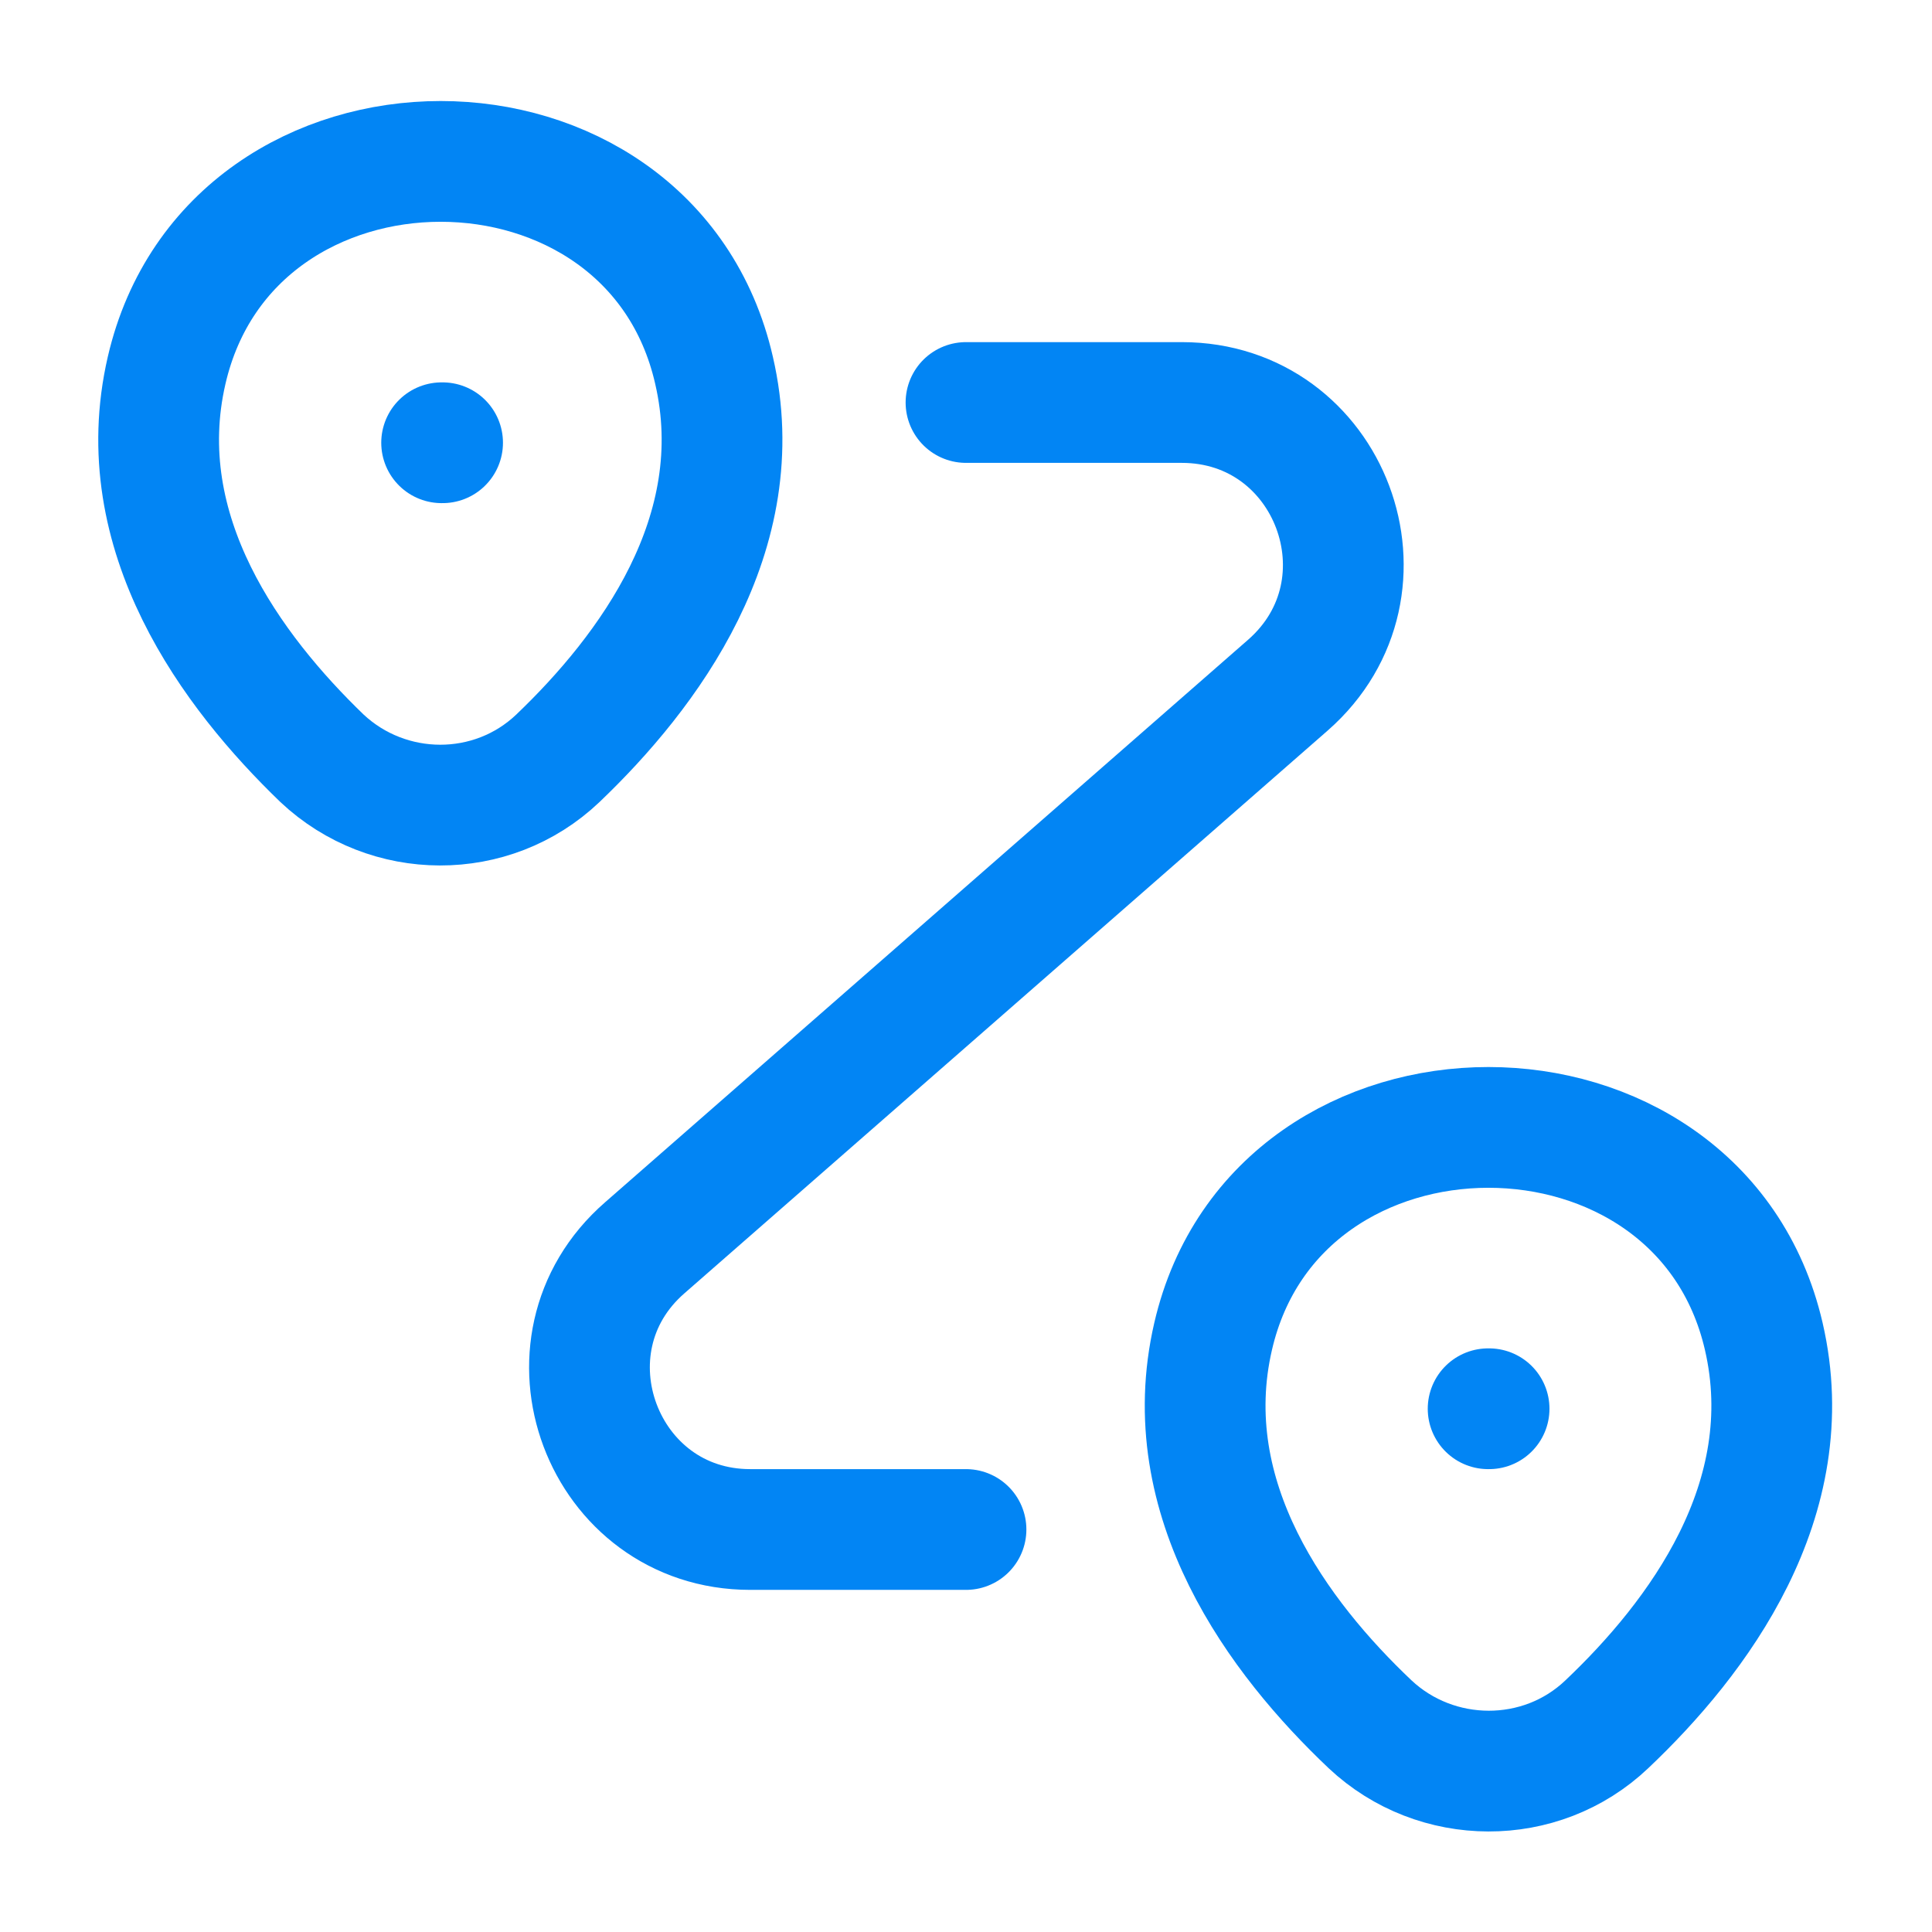
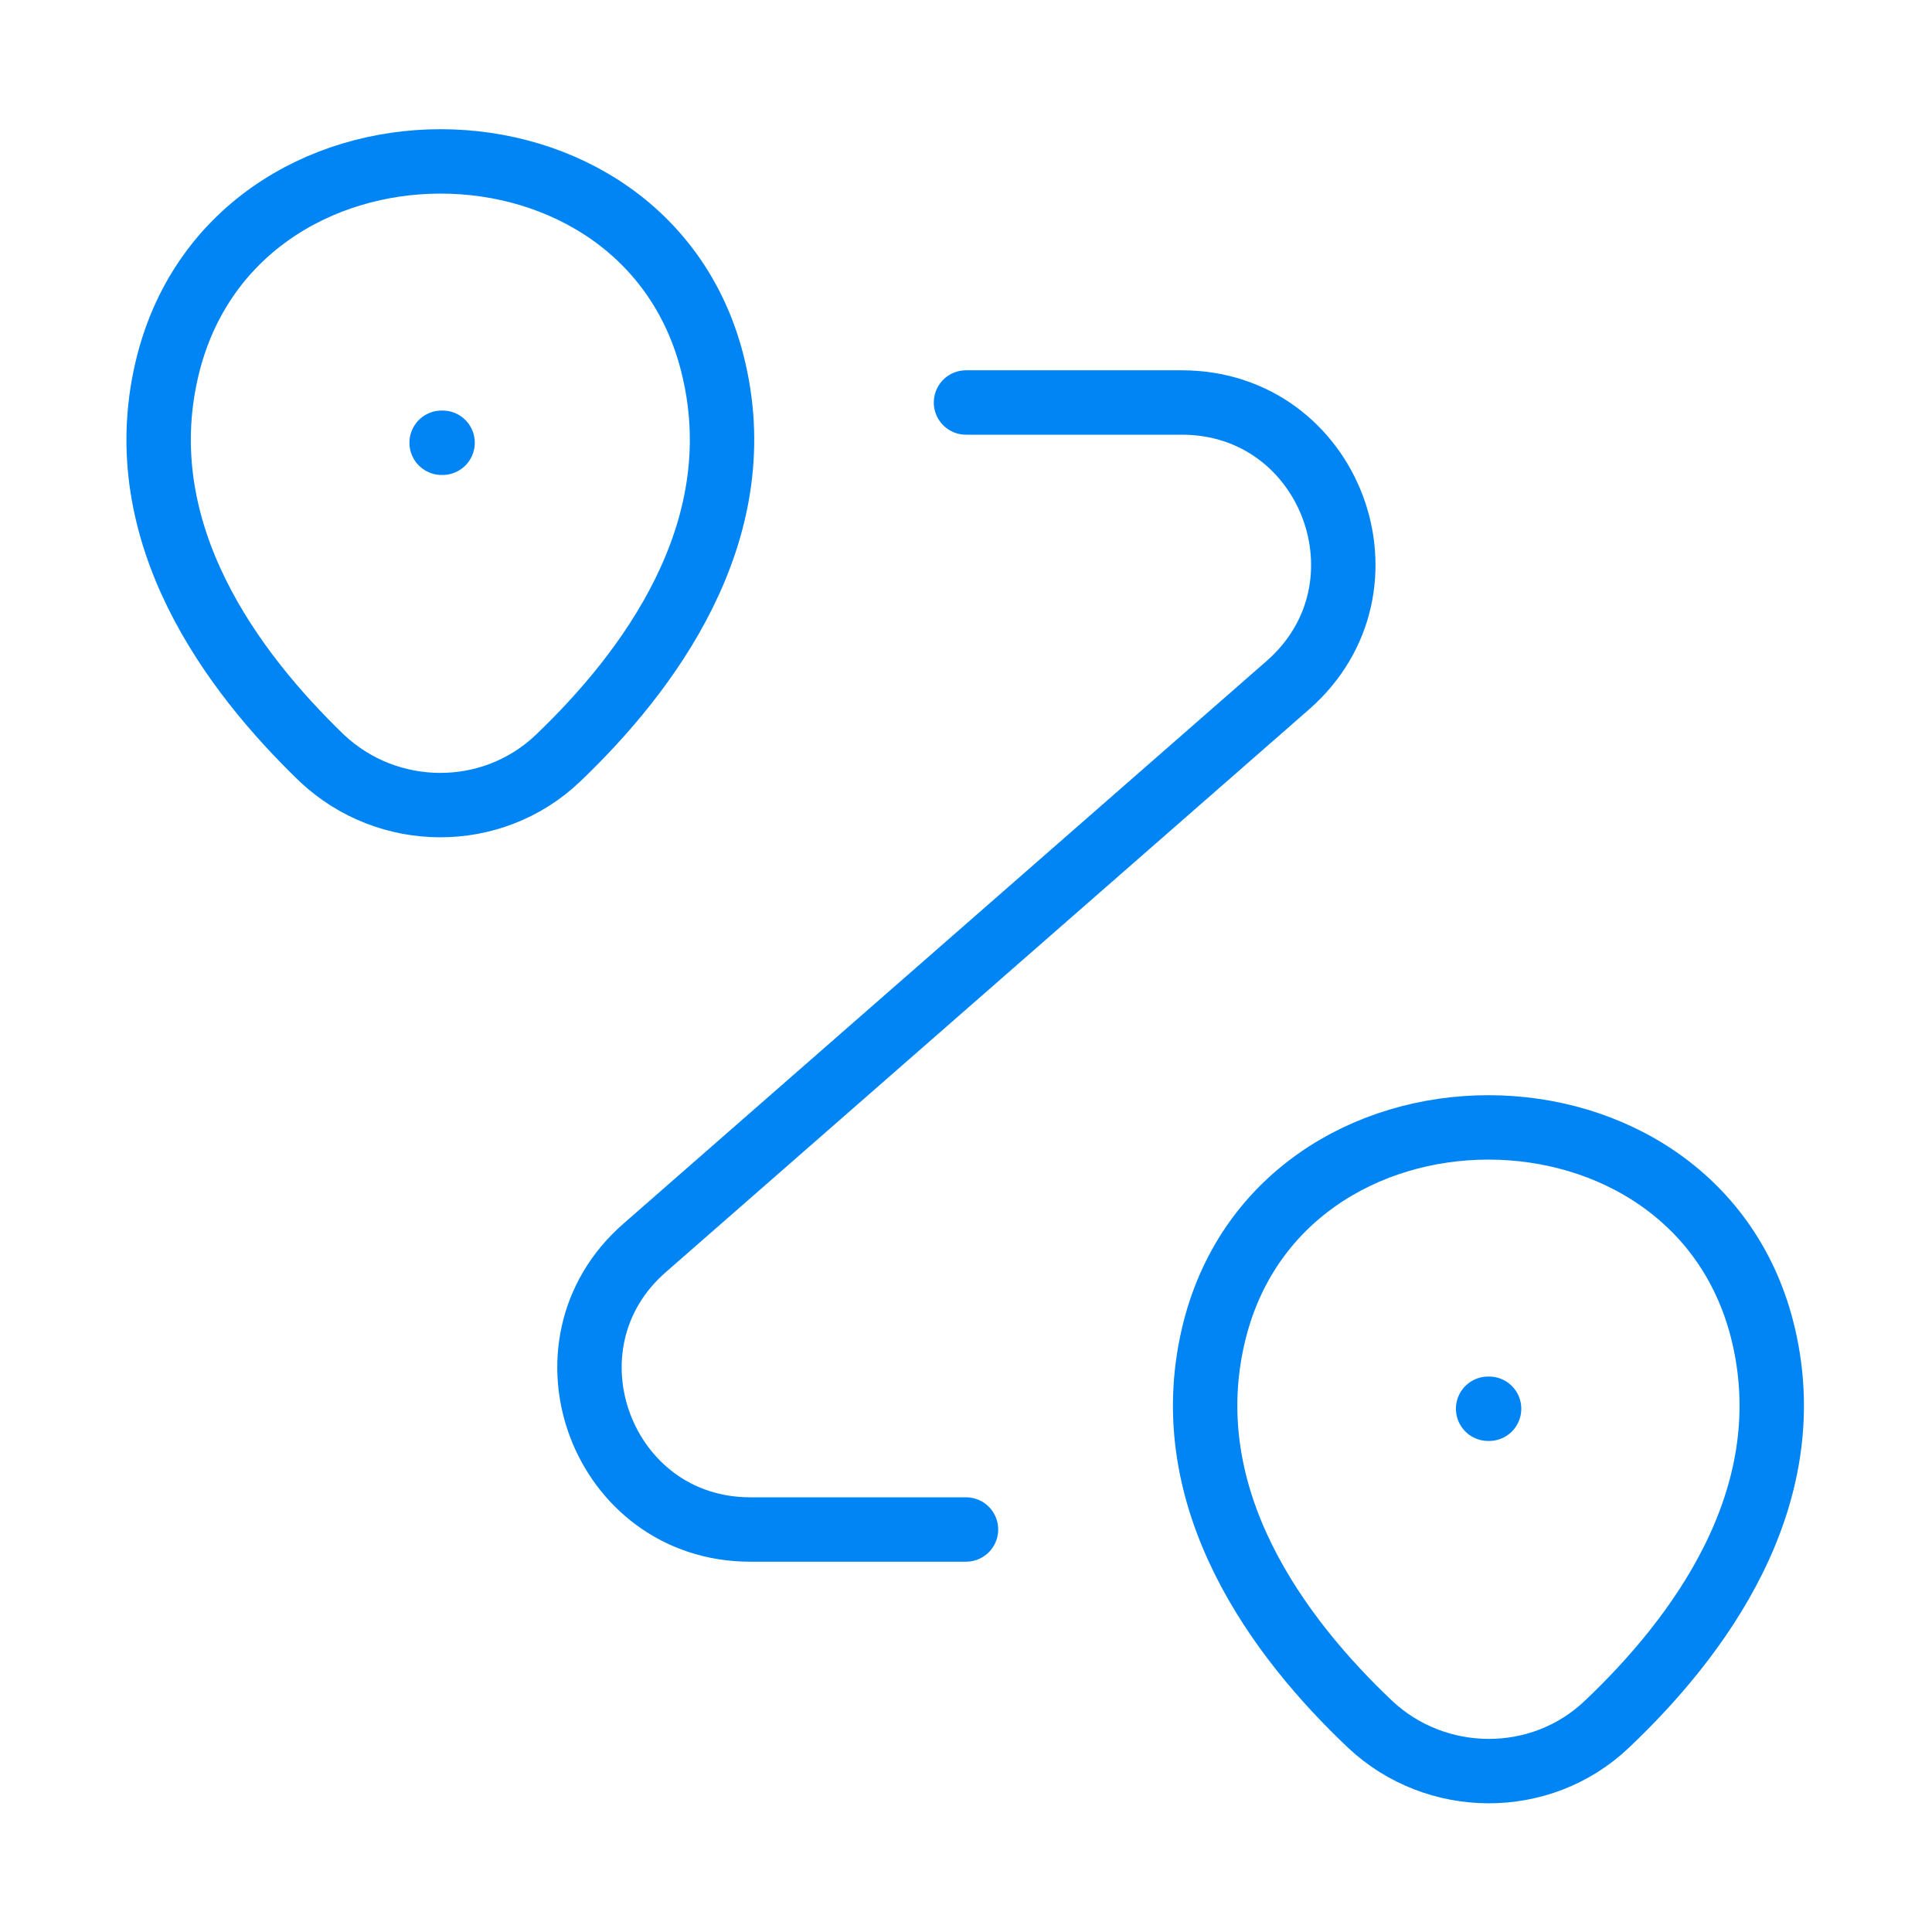
- <svg xmlns="http://www.w3.org/2000/svg" width="24" height="24" viewBox="0 0 24 24" fill="none">
-   <path d="M2.07 4.6C2.87 1.14 8.08 1.14 8.87 4.6C9.34 6.63 8.05 8.35 6.93 9.42C6.11 10.2 4.82 10.19 4 9.42C2.89 8.35 1.6 6.63 2.07 4.6Z" stroke="#0285F4" stroke-width="1.5" />
-   <path d="M15.07 16.6C15.87 13.14 21.11 13.14 21.91 16.6C22.38 18.63 21.09 20.35 19.96 21.42C19.14 22.2 17.84 22.19 17.02 21.42C15.89 20.35 14.6 18.63 15.07 16.6Z" stroke="#0285F4" stroke-width="1.5" />
-   <path d="M12 5H14.68C16.53 5 17.39 7.29 16 8.51L8.01 15.5C6.62 16.71 7.48 19 9.32 19H12" stroke="#0285F4" stroke-width="1.5" stroke-linecap="round" stroke-linejoin="round" />
-   <path d="M5.486 5.5H5.498" stroke="#0285F4" stroke-width="1.5" stroke-linecap="round" stroke-linejoin="round" />
-   <path d="M18.486 17.5H18.498" stroke="#0285F4" stroke-width="1.5" stroke-linecap="round" stroke-linejoin="round" />
+ <svg xmlns="http://www.w3.org/2000/svg" width="35" height="35" viewBox="0 0 24 24" fill="none">
+   <path d="M2.07 4.6C2.87 1.14 8.08 1.14 8.87 4.6C9.34 6.63 8.05 8.35 6.93 9.42C6.11 10.2 4.82 10.19 4 9.42C2.89 8.35 1.6 6.63 2.07 4.6Z" stroke="#0285F4" stroke-width="0.8" />
+   <path d="M15.07 16.6C15.87 13.14 21.11 13.14 21.91 16.6C22.38 18.63 21.09 20.35 19.96 21.42C19.14 22.2 17.84 22.19 17.02 21.42C15.89 20.35 14.6 18.63 15.07 16.6Z" stroke="#0285F4" stroke-width="0.8" />
+   <path d="M12 5H14.68C16.53 5 17.39 7.29 16 8.51L8.01 15.5C6.62 16.71 7.48 19 9.32 19H12" stroke="#0285F4" stroke-width="0.8" stroke-linecap="round" stroke-linejoin="round" />
+   <path d="M5.486 5.5H5.498" stroke="#0285F4" stroke-width="0.8" stroke-linecap="round" stroke-linejoin="round" />
+   <path d="M18.486 17.5H18.498" stroke="#0285F4" stroke-width="0.8" stroke-linecap="round" stroke-linejoin="round" />
</svg>
